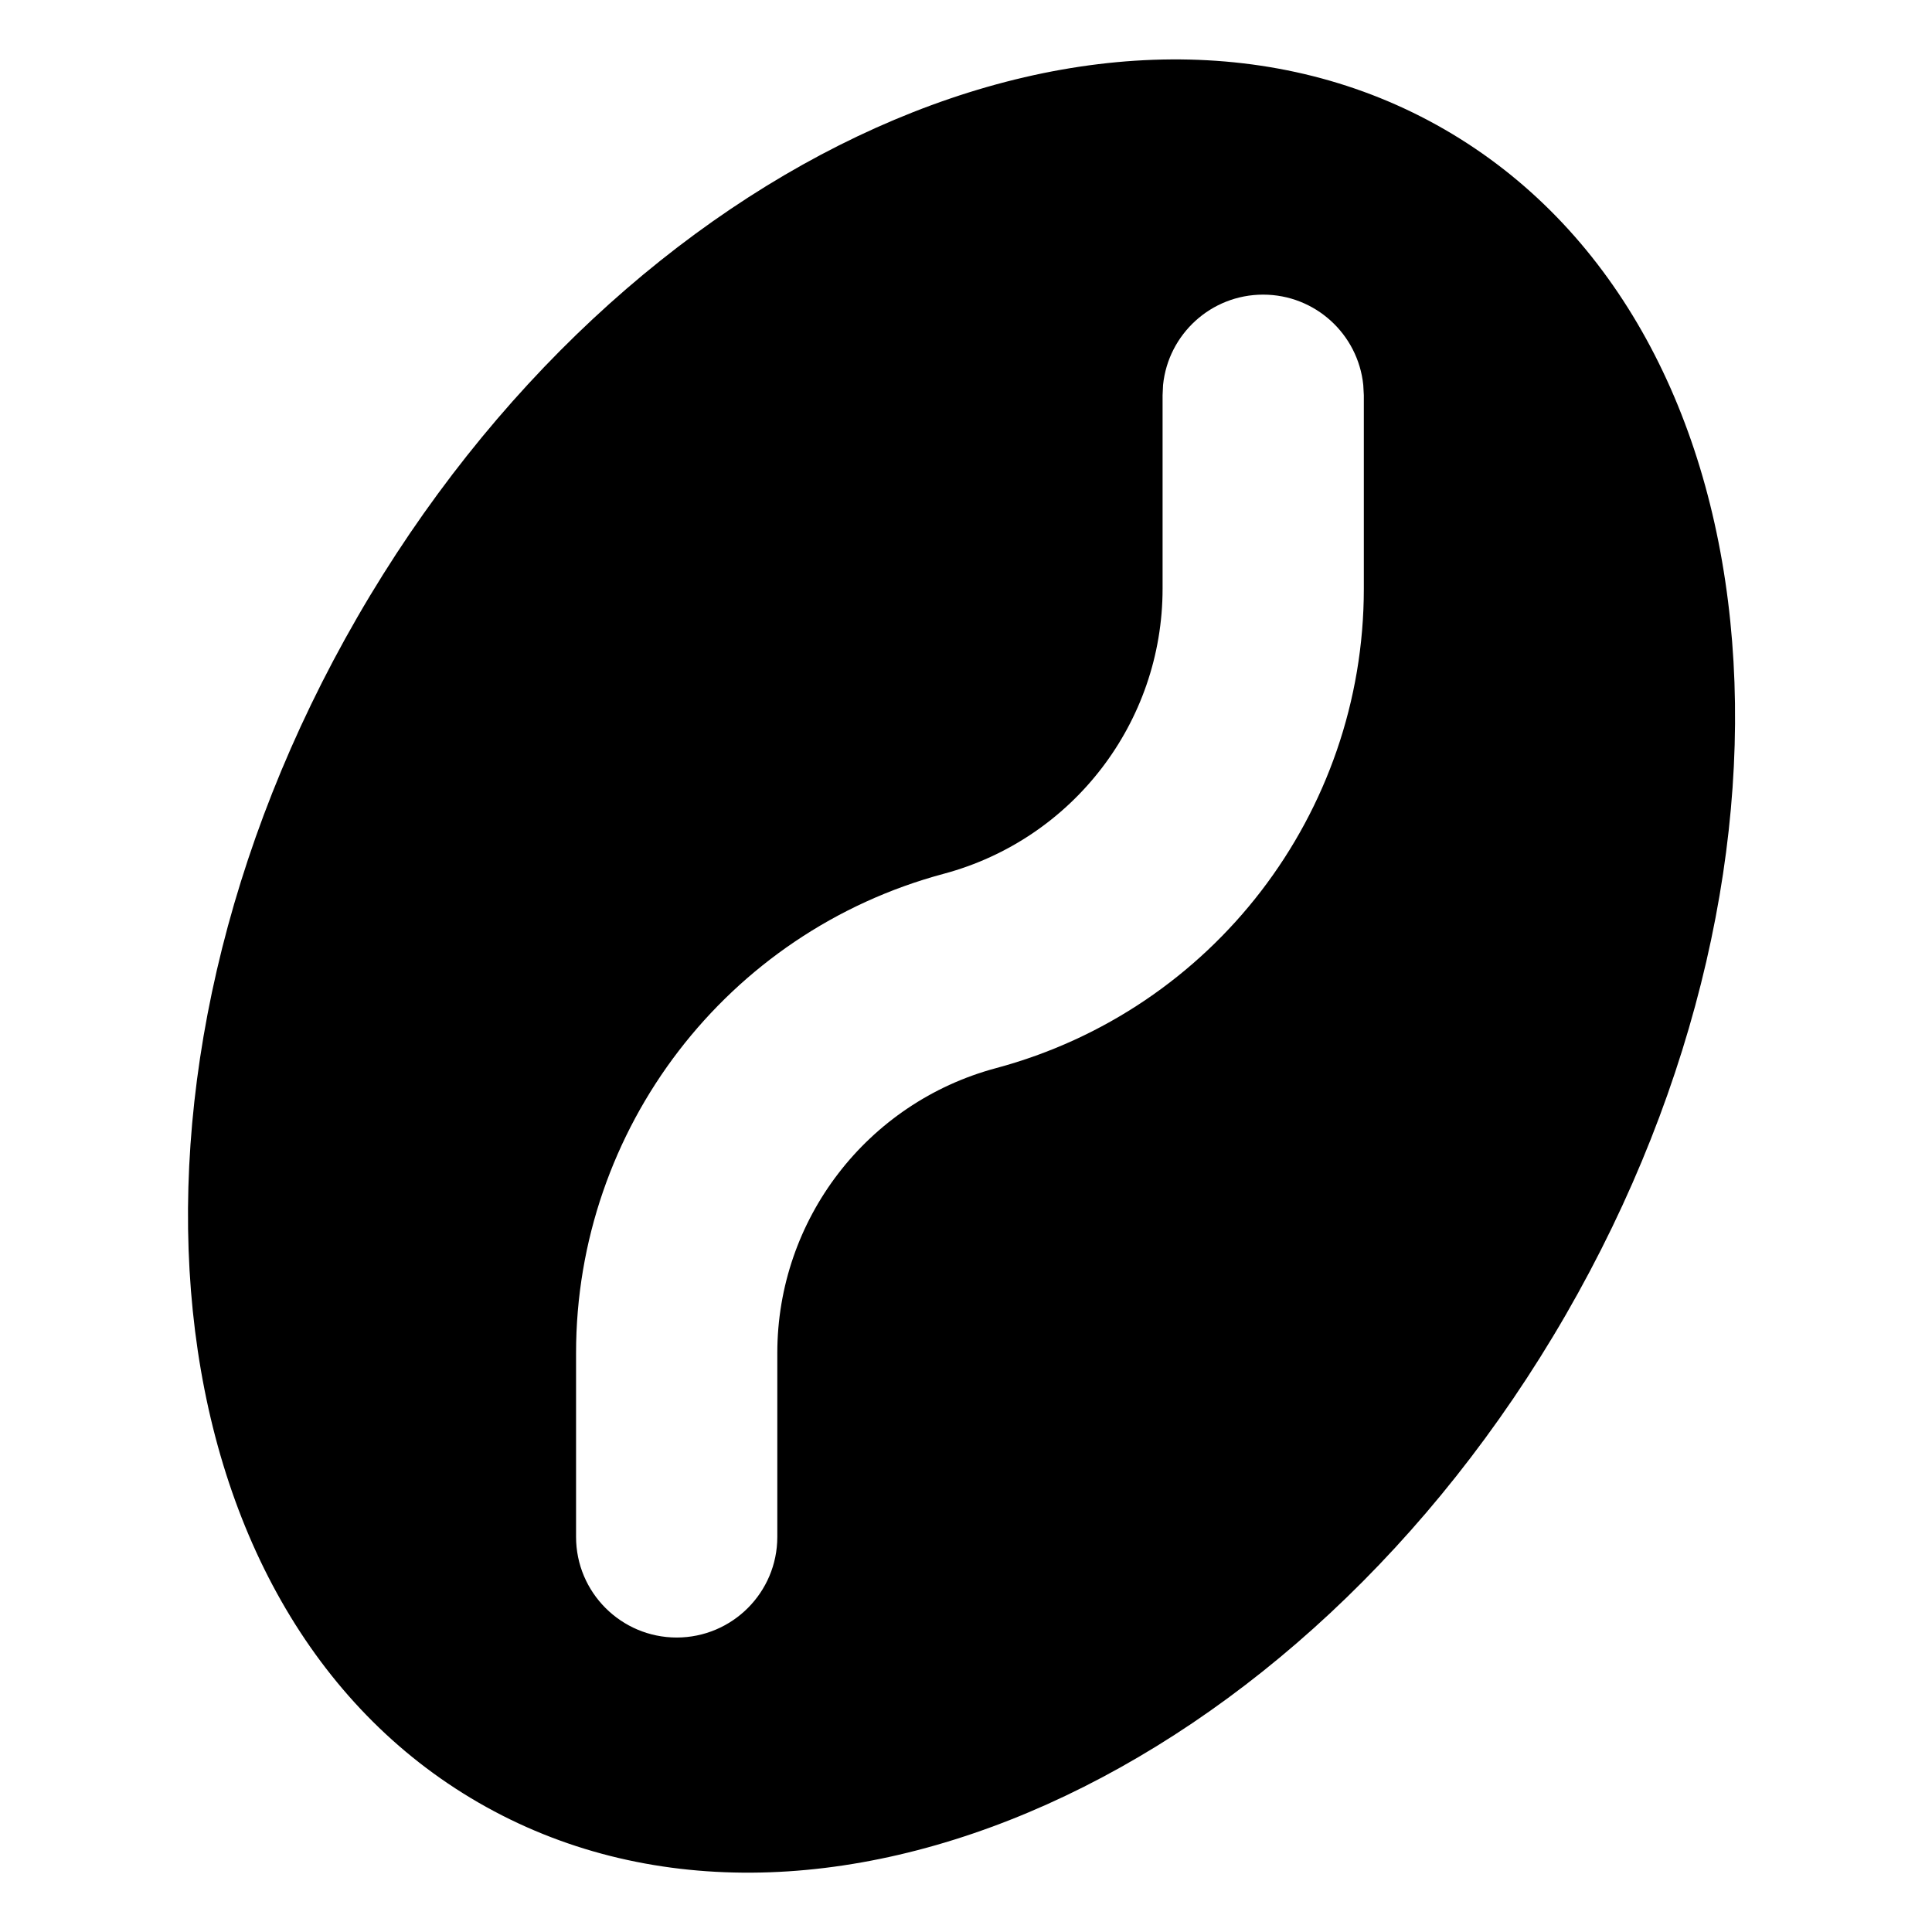
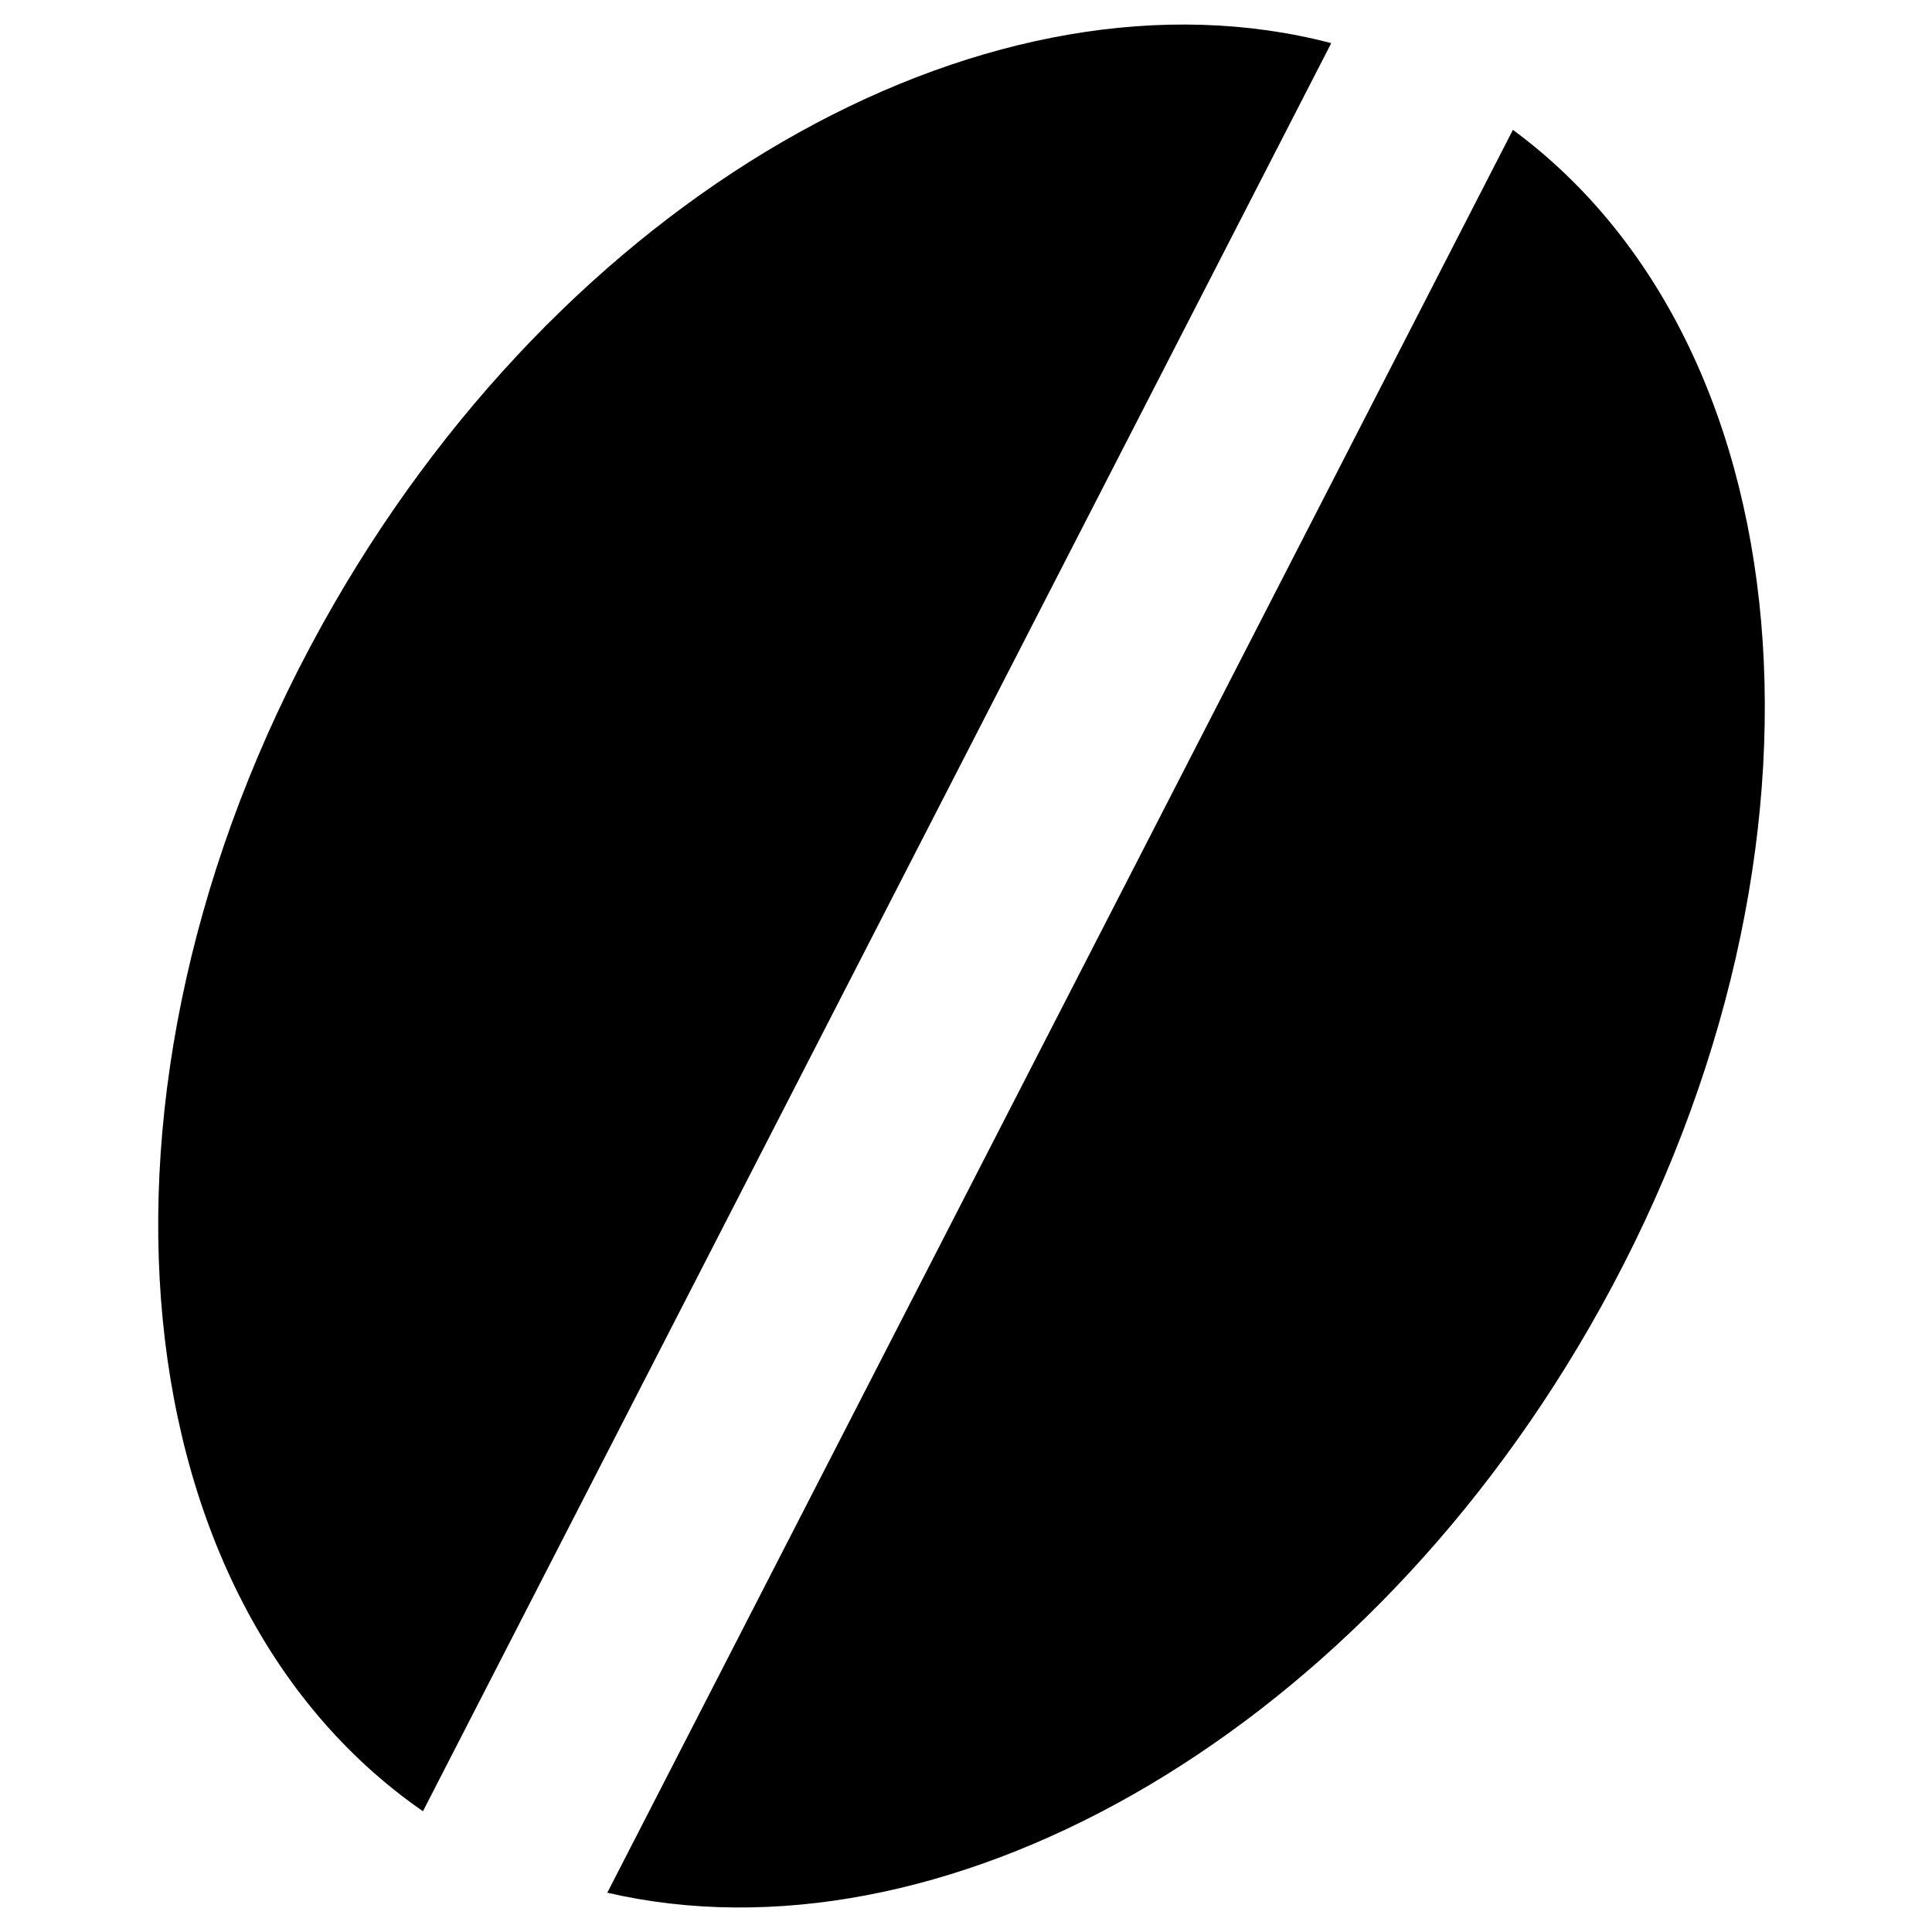
<svg xmlns="http://www.w3.org/2000/svg" width="24" height="24" viewBox="0 0 24 24" fill="none">
-   <path fill-rule="evenodd" clip-rule="evenodd" d="M4.439 7.667C7.753 1.928 13.8 -0.785 17.945 1.608C22.09 4.002 22.763 10.595 19.45 16.334C16.136 22.073 10.09 24.786 5.945 22.393C1.8 20 1.125 13.407 4.439 7.667ZM11.725 10.854C9.031 11.576 7.156 14.018 7.156 16.808L7.156 19.092C7.156 19.782 7.716 20.341 8.405 20.342C9.096 20.342 9.656 19.782 9.656 19.092L9.656 16.808C9.656 15.15 10.77 13.699 12.372 13.269C15.067 12.547 16.941 10.105 16.942 7.315L16.942 4.91L16.935 4.782C16.87 4.151 16.338 3.66 15.691 3.66C15.044 3.66 14.512 4.152 14.448 4.782L14.442 4.91L14.442 7.315C14.441 8.973 13.327 10.424 11.725 10.854Z" fill="black" />
+   <path d="M18.794 1.613C22.539 4.376 23.008 10.838 19.738 16.5C16.76 21.659 11.655 24.463 7.544 23.512L18.794 1.613Z" fill="black" />
+   <path d="M4.15 7.5C7.175 2.26 12.394 -0.55 16.537 0.536L5.254 22.5C1.363 19.804 0.835 13.241 4.15 7.5Z" fill="black" />
</svg>
